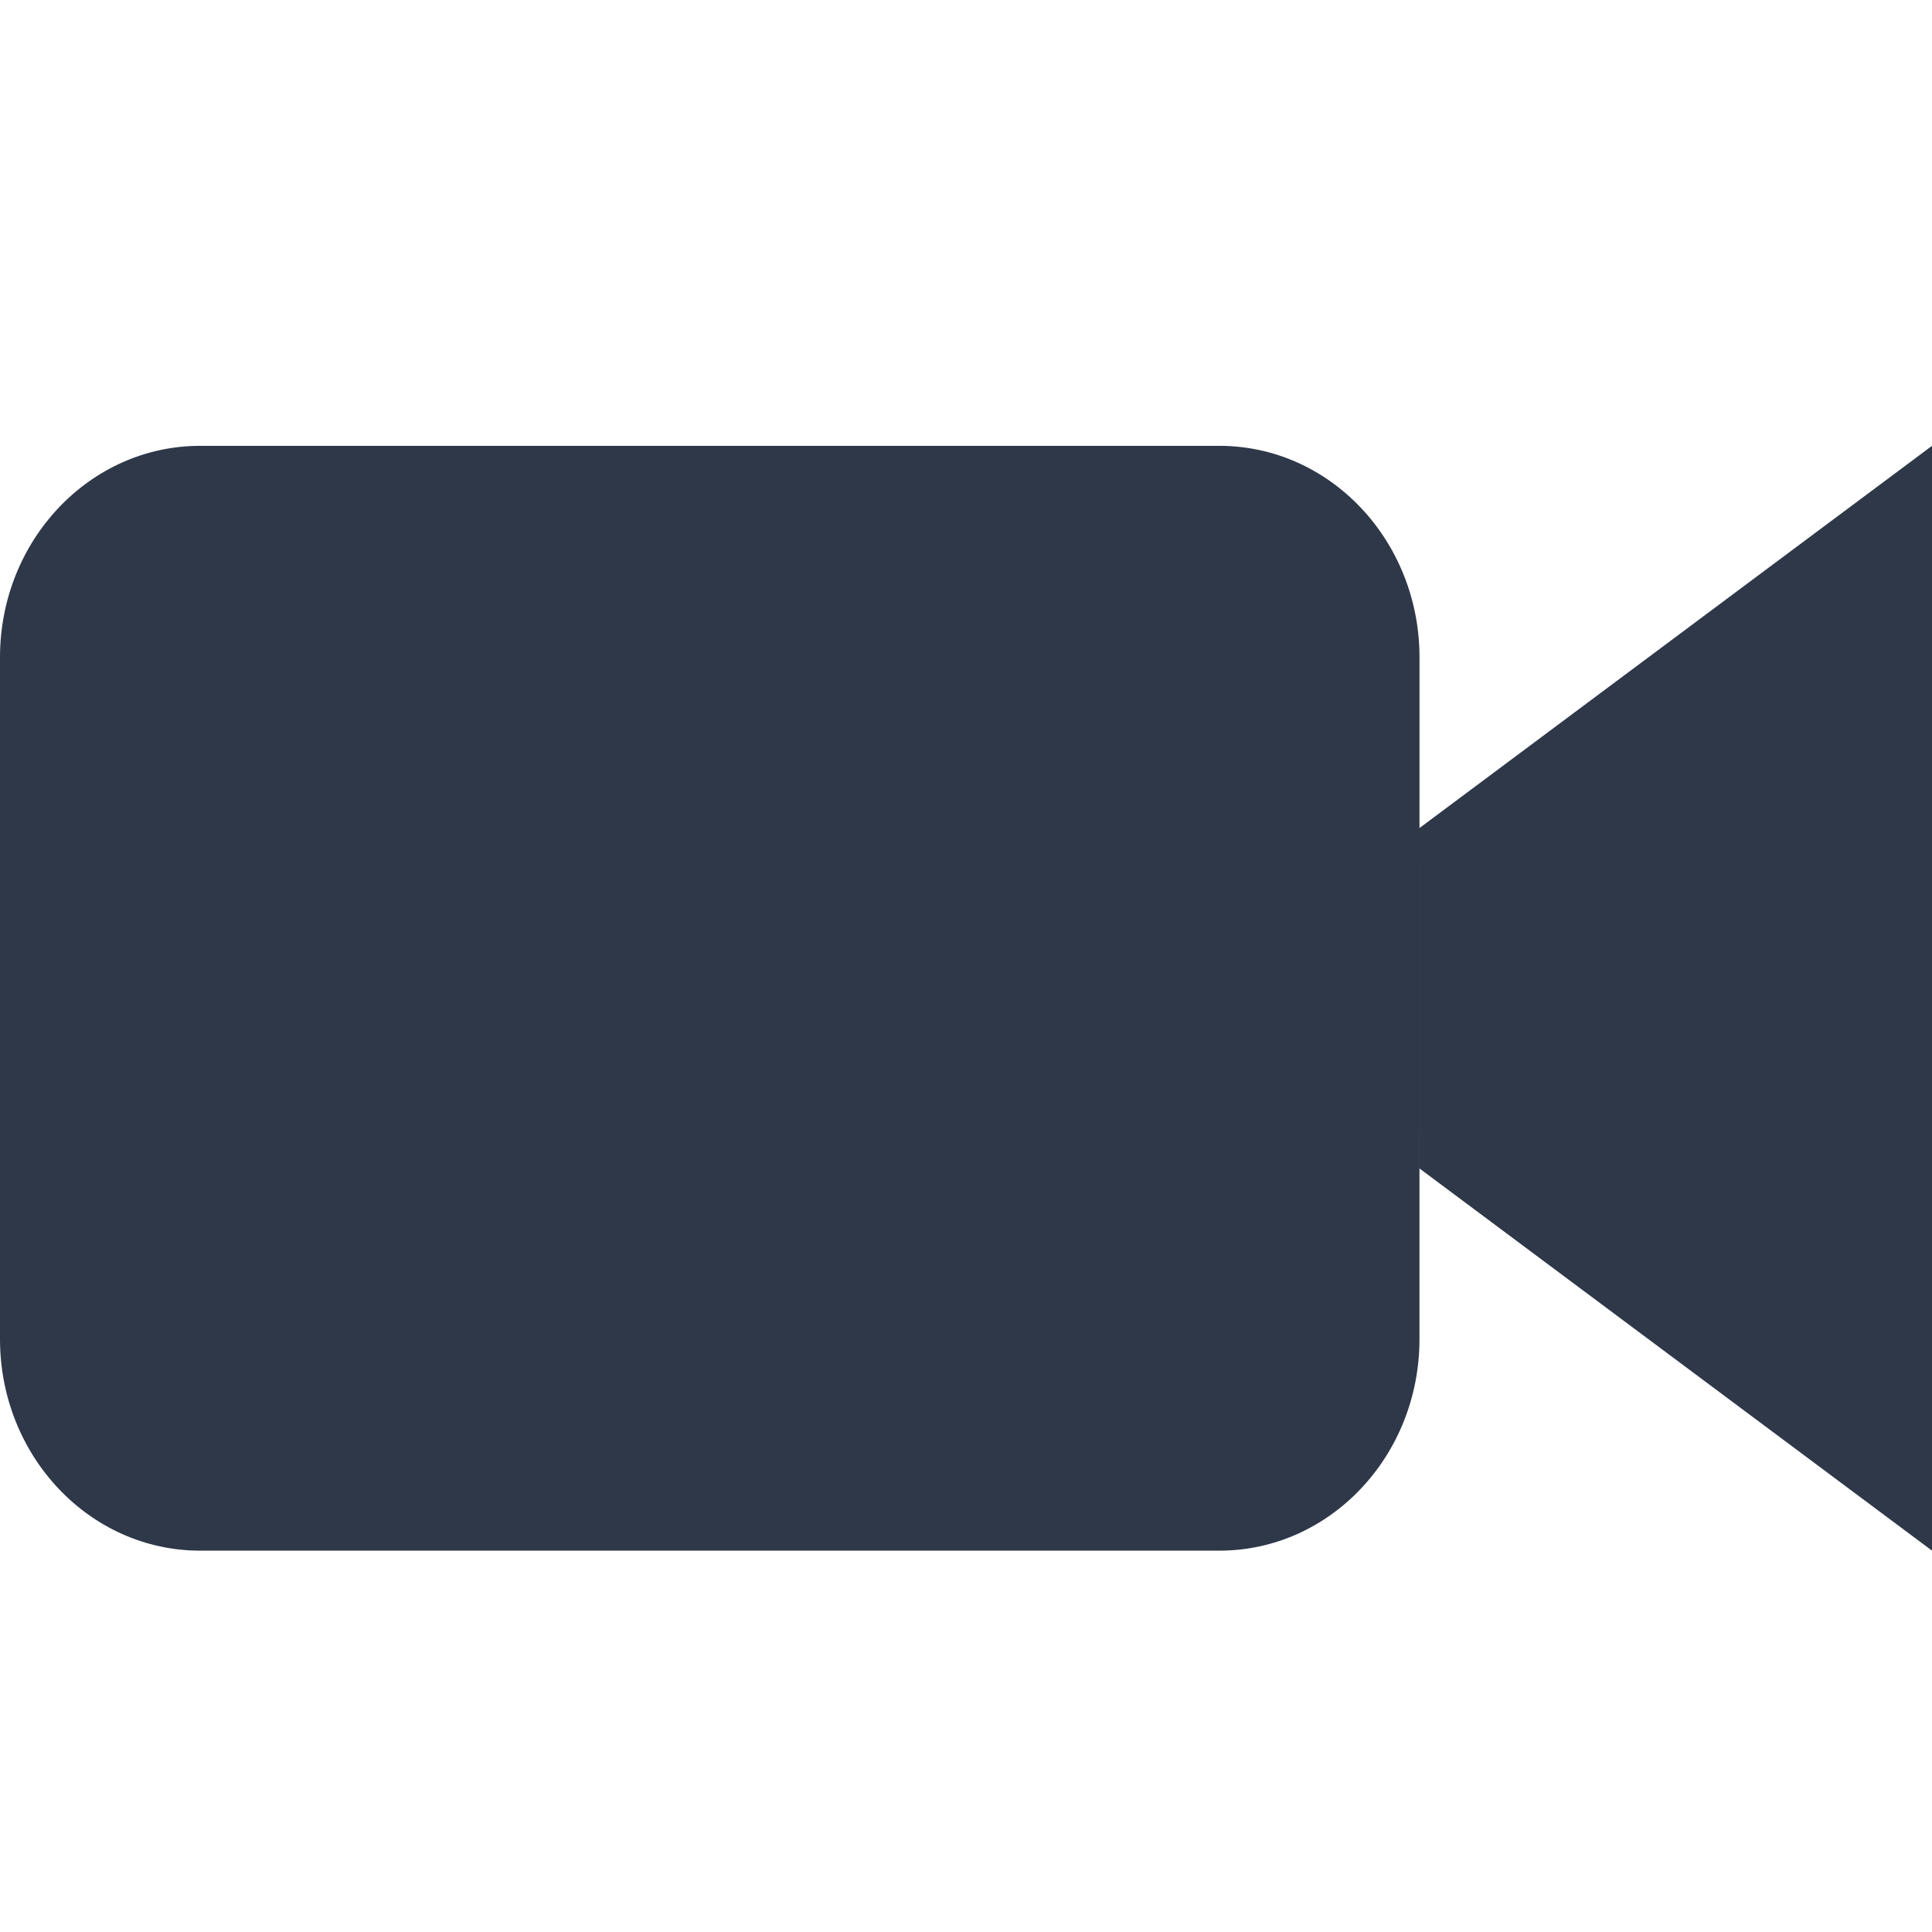
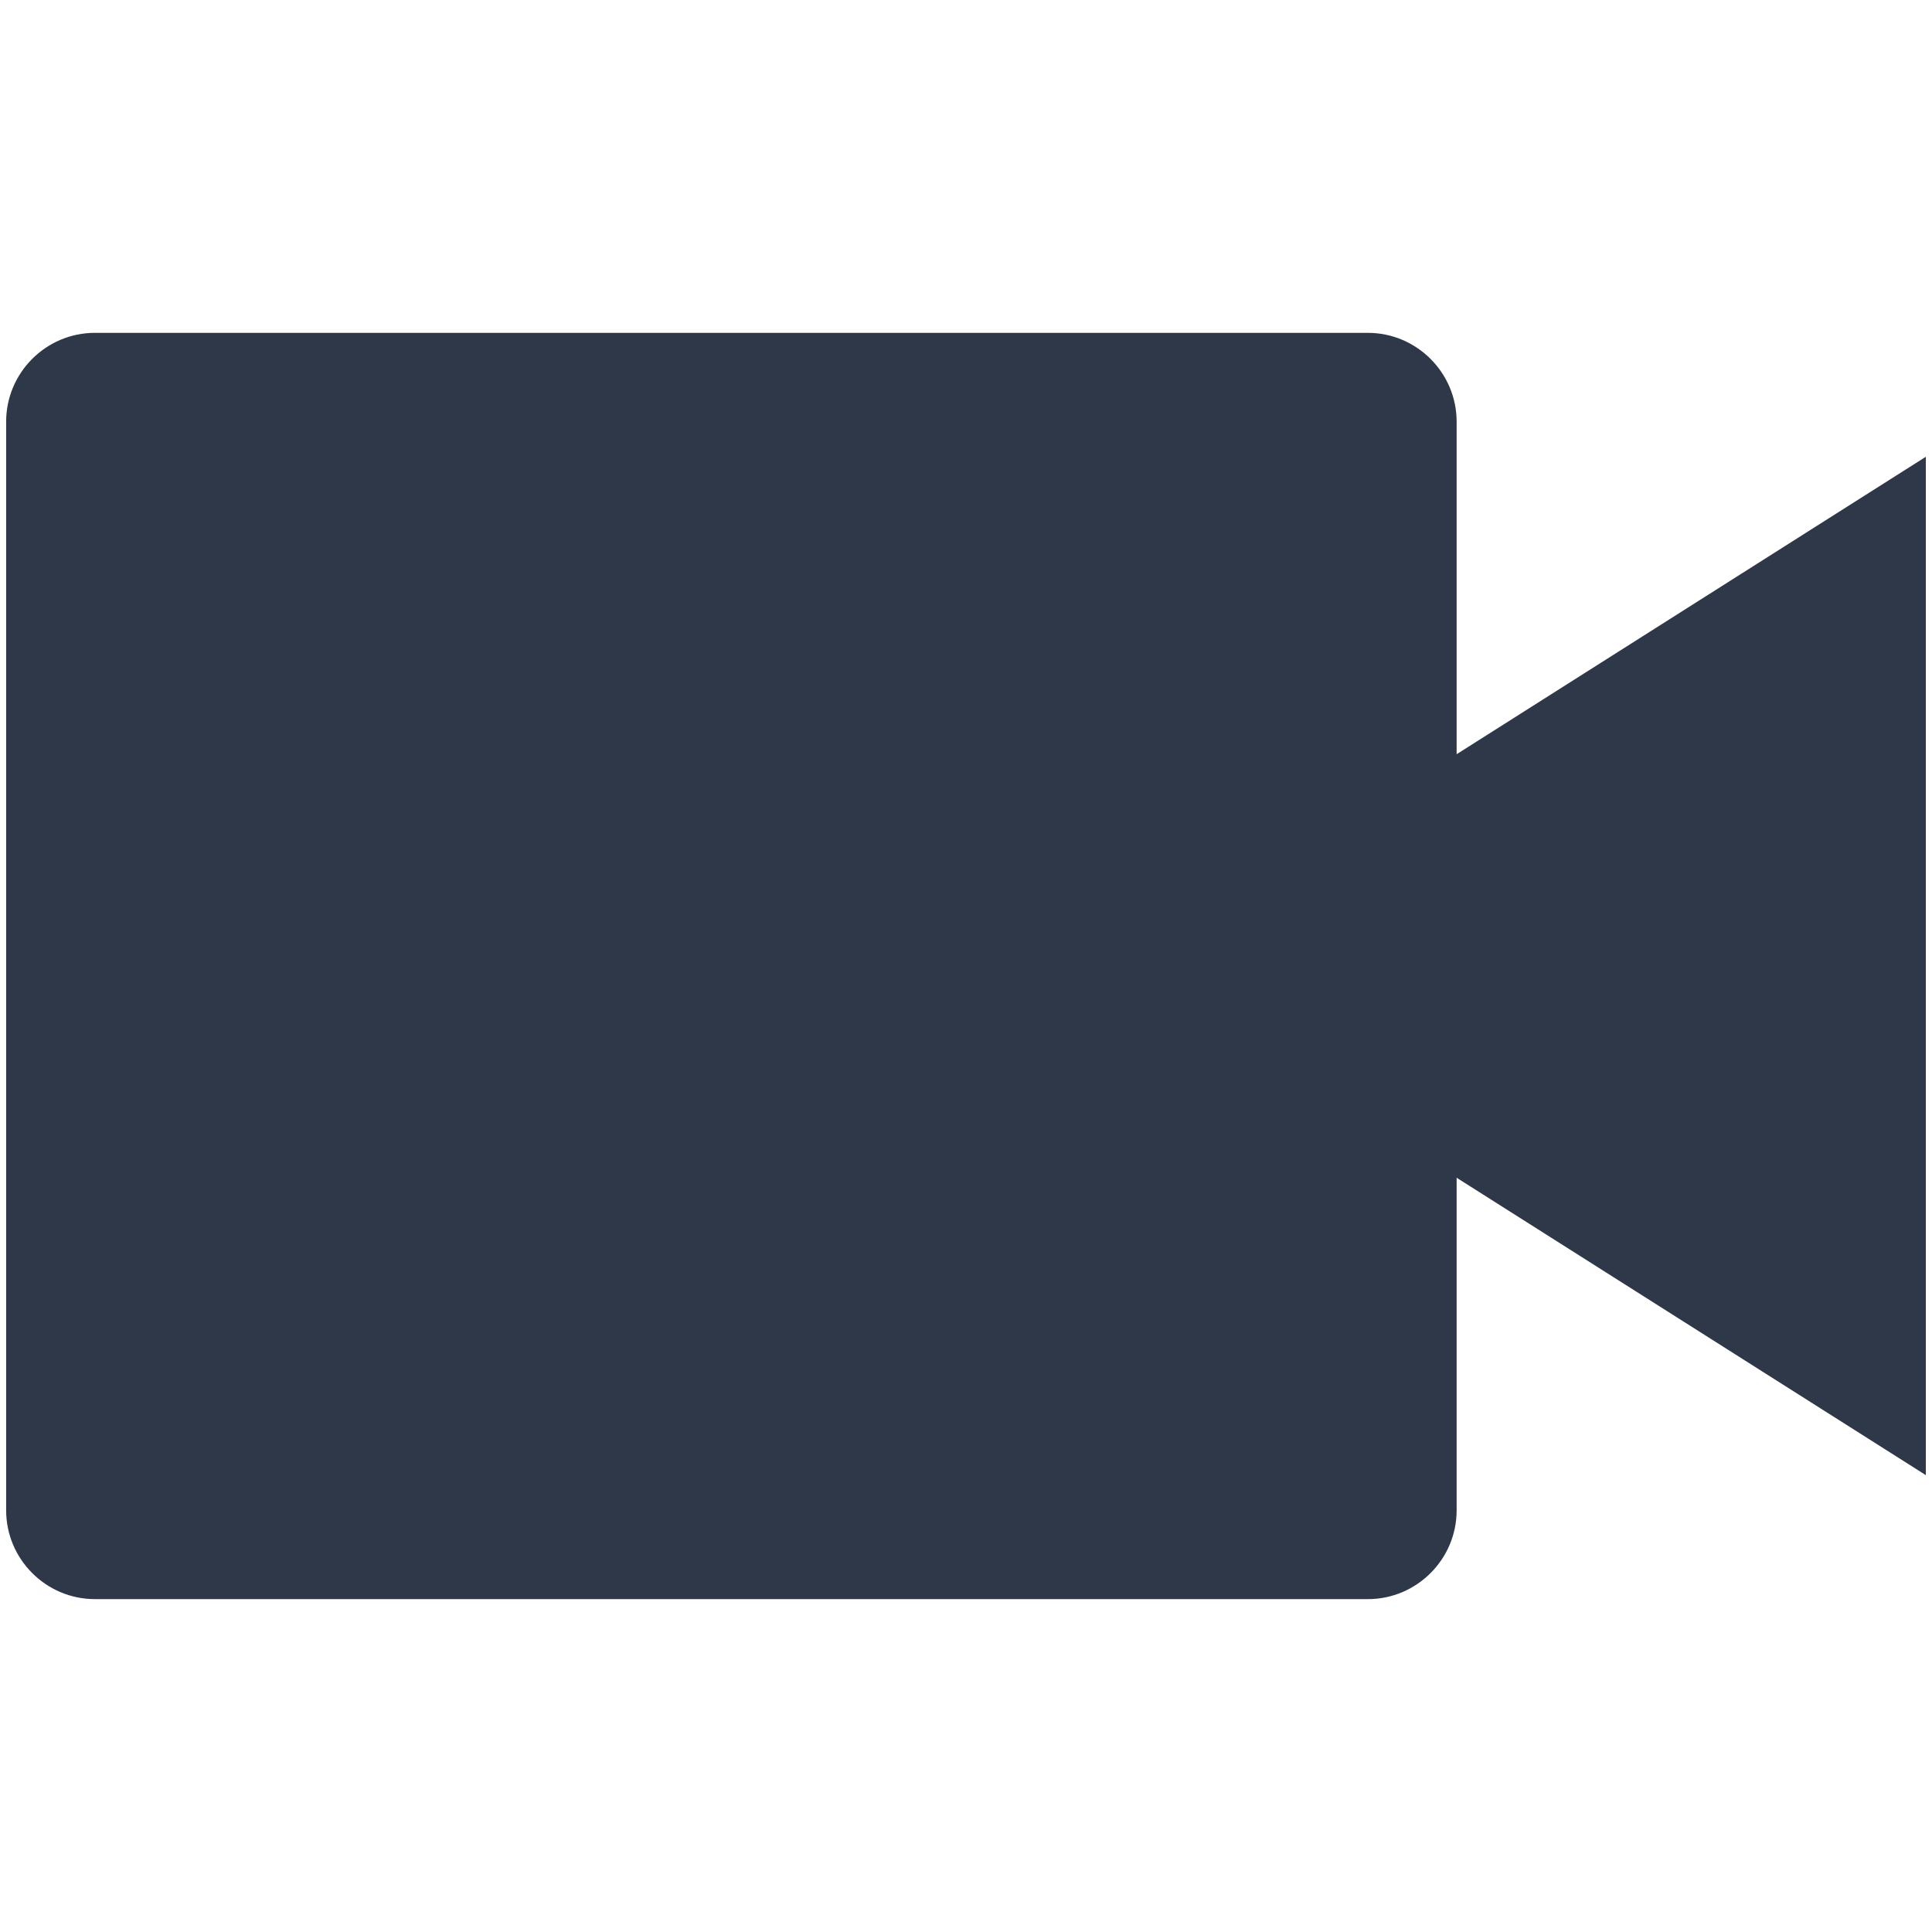
<svg xmlns="http://www.w3.org/2000/svg" version="1.1" id="Layer_1" x="0px" y="0px" width="60px" height="60px" viewBox="0 0 60 60" enable-background="new 0 0 60 60" xml:space="preserve">
-   <path id="video-camera-icon_2_" fill="#2E3849" d="M44.083,41.588c0,3.629-2.782,6.569-6.215,6.569H6.214  C2.783,48.157,0,45.217,0,41.588V20.416c0-3.629,2.783-6.57,6.214-6.57h31.655c3.433,0,6.215,2.941,6.215,6.57 M44.084,36.288  l15.917,11.869V13.845l-15.917,11.87" />
+   <path fill="#2E3849" d="M59.809,14.185l-14.572,9.238v-10.33c-0.002-1.517-1.239-2.756-2.758-2.756H2.946  c-1.517,0-2.755,1.239-2.755,2.756v33.813c0,1.516,1.238,2.756,2.755,2.756h39.537c1.515,0,2.754-1.24,2.754-2.756v-10.33  l14.572,9.236V14.185z" />
</svg>
